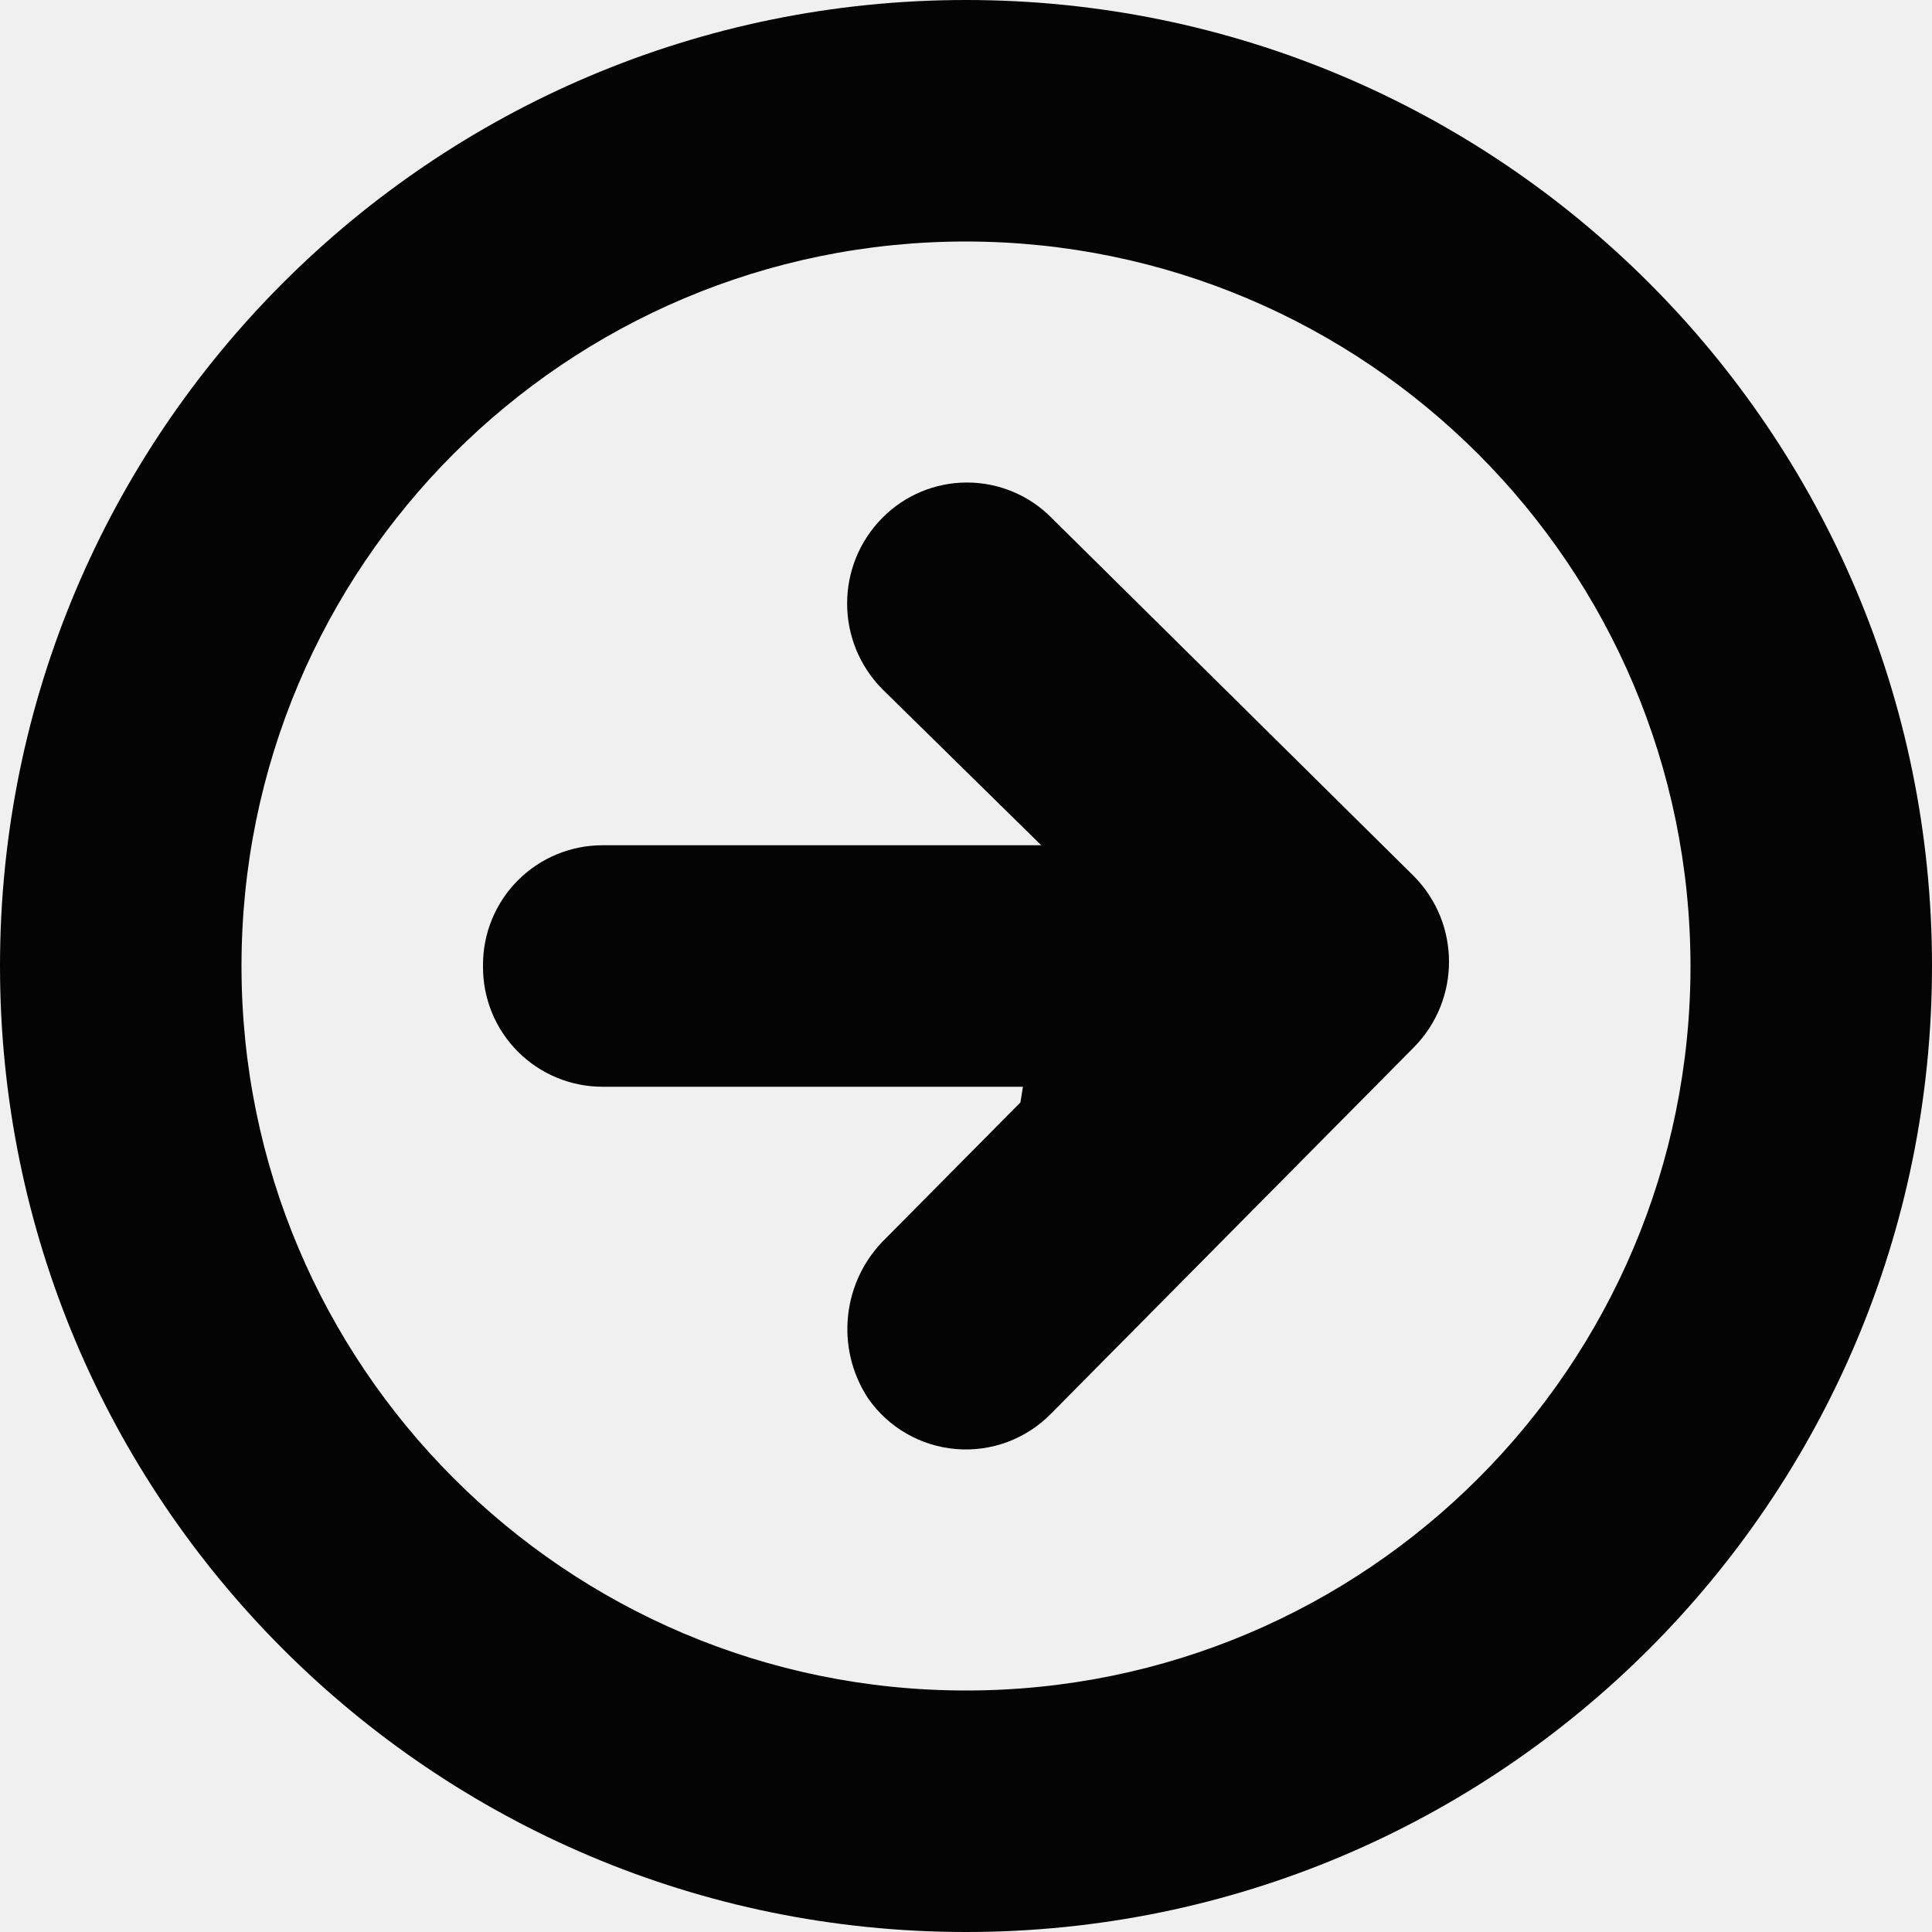
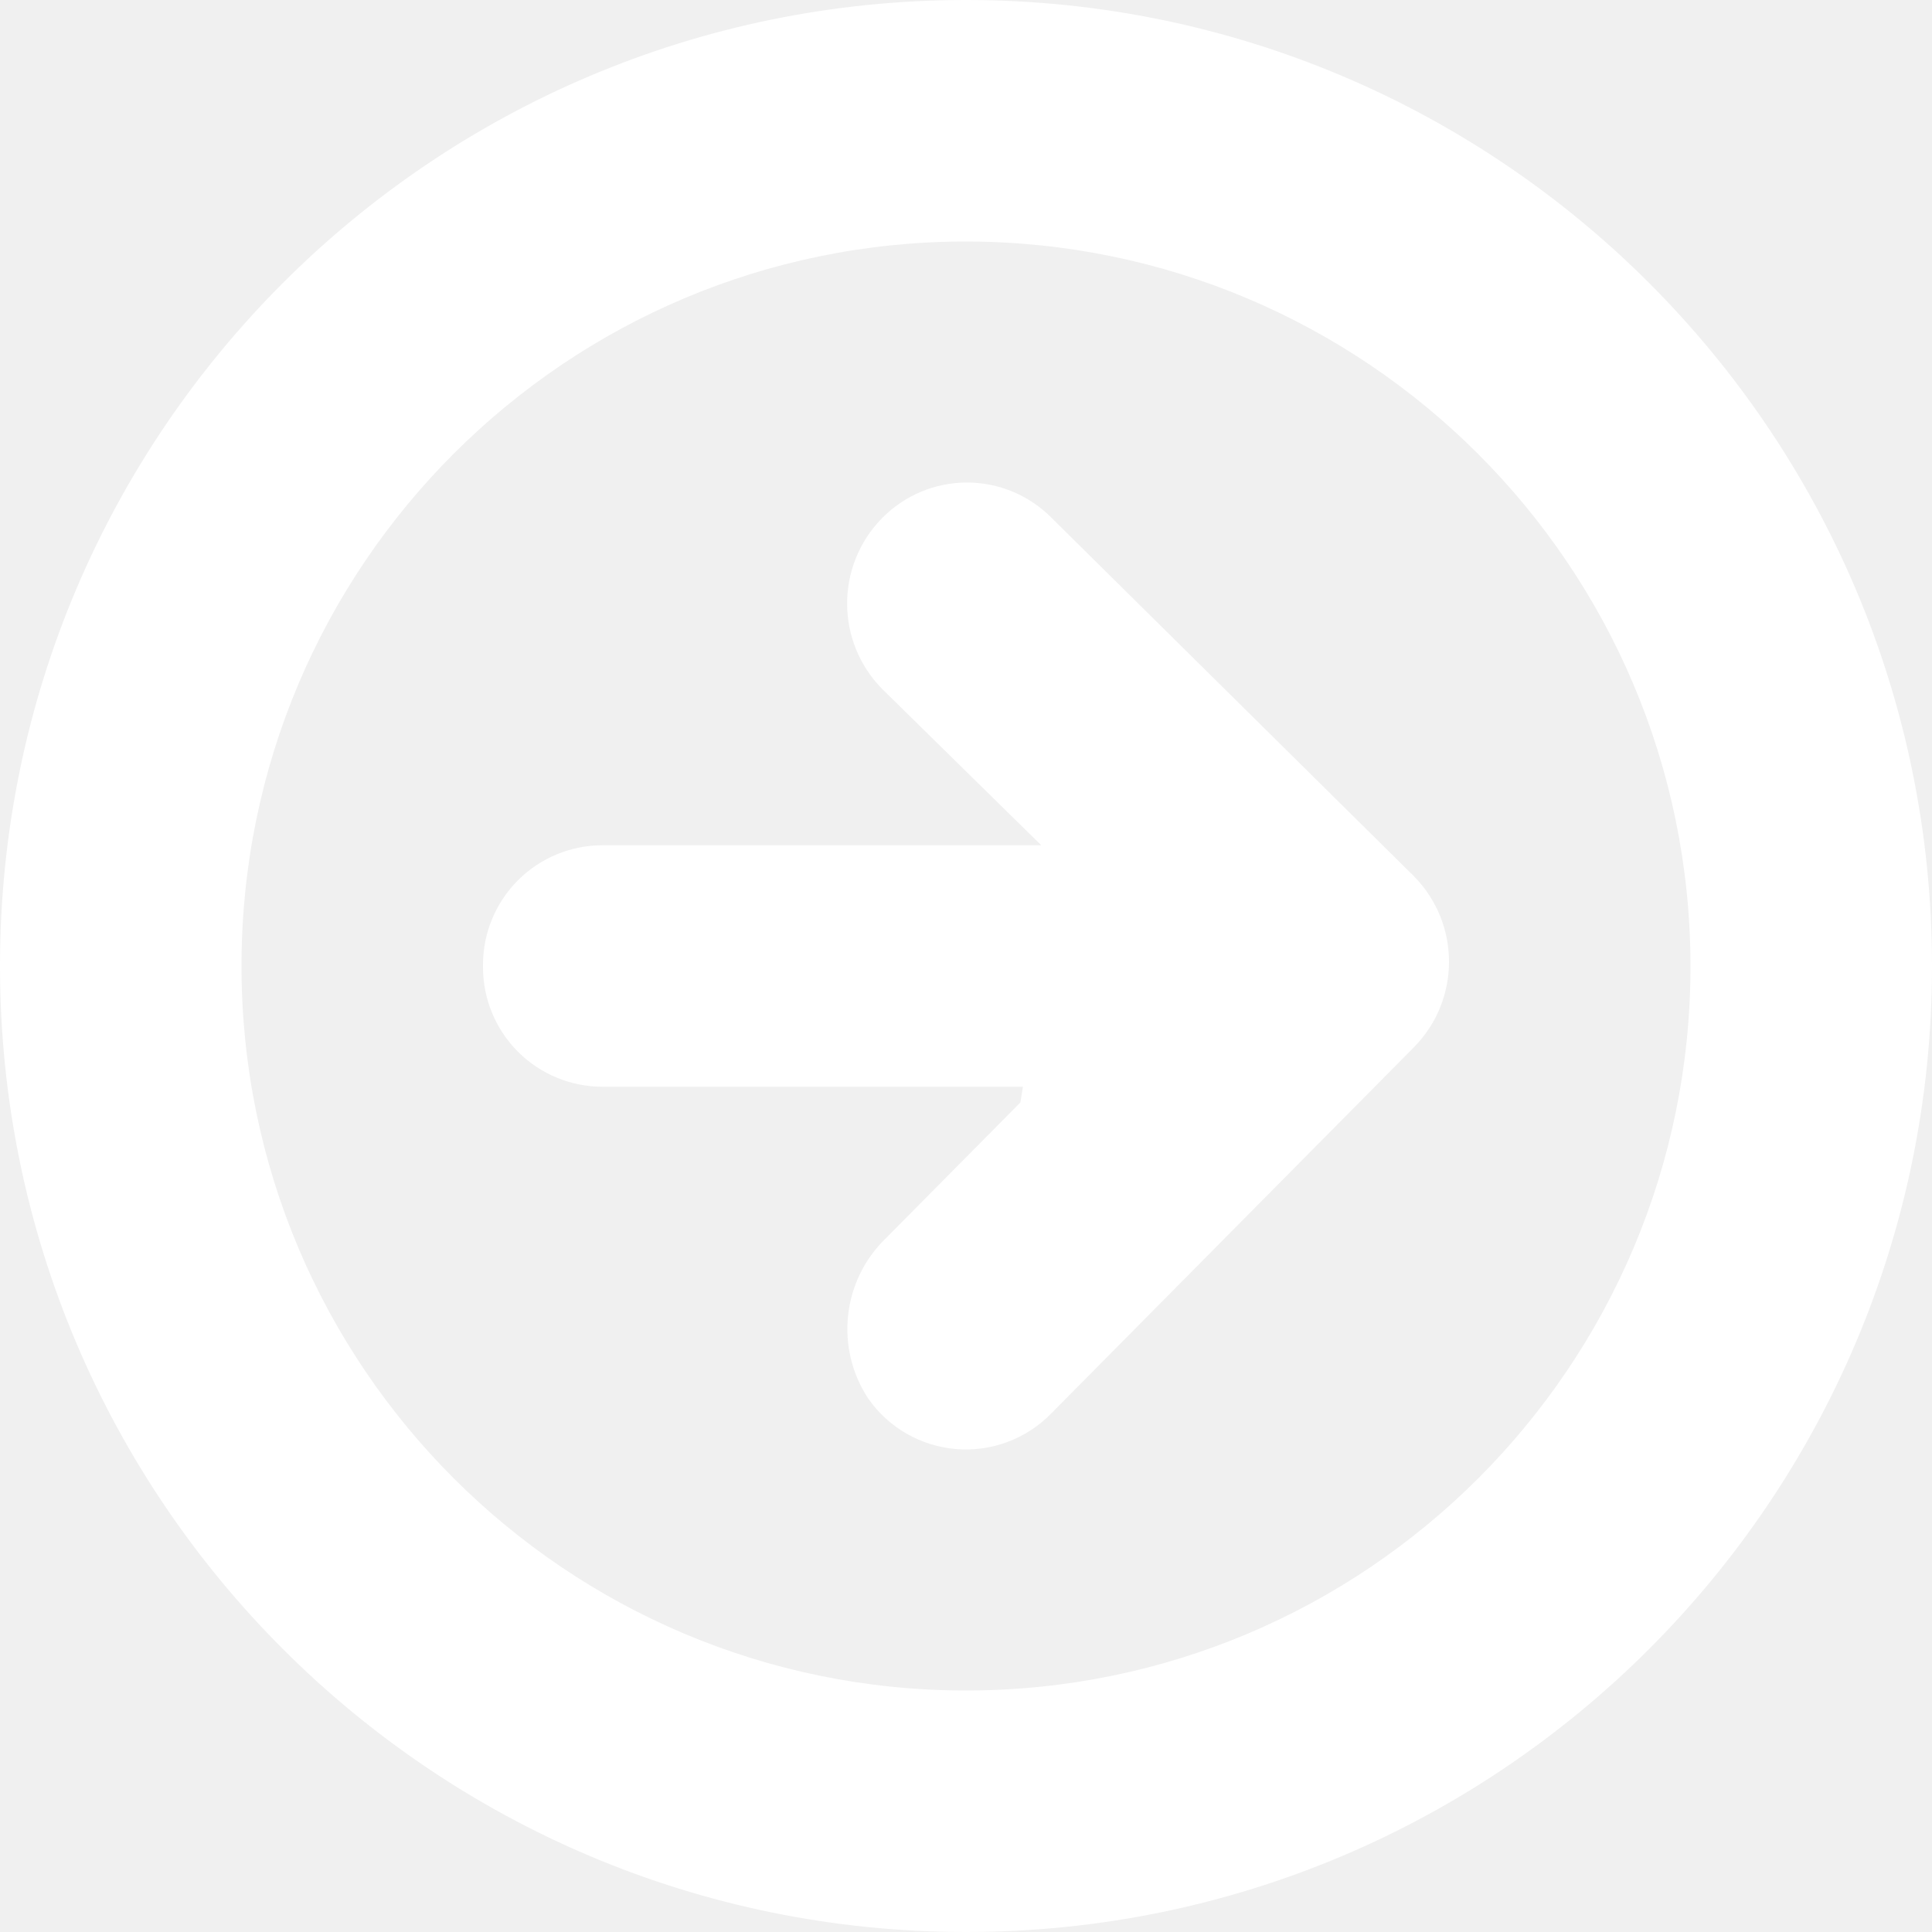
<svg xmlns="http://www.w3.org/2000/svg" width="800px" height="800px" viewBox="0 0 32 32" id="Lager_30" data-name="Lager 30">
  <g id="Group_9" data-name="Group 9">
-     <path id="Path_35" data-name="Path 35" d="M14.613,11.413,17.246,14H9.98A1.979,1.979,0,0,0,8,15.98v.04A1.979,1.979,0,0,0,9.98,18h6.963l-.042.26-2.227,2.248a2.091,2.091,0,0,0-.293,2.657,1.973,1.973,0,0,0,3.022.255l6.016-6.074a2.017,2.017,0,0,0,0-2.833l-6-5.934a1.97,1.97,0,0,0-2.806,0A2.016,2.016,0,0,0,14.613,11.413Z" fill="#040405" />
-     <path id="Path_36" data-name="Path 36" d="M0,16A16,16,0,1,0,16,0,16,16,0,0,0,0,16Zm28,0A12,12,0,1,1,16,4,12.013,12.013,0,0,1,28,16Z" fill="#040405" />
+     <path id="Path_35" data-name="Path 35" d="M14.613,11.413,17.246,14H9.98A1.979,1.979,0,0,0,8,15.98v.04A1.979,1.979,0,0,0,9.98,18h6.963l-.042.26-2.227,2.248a2.091,2.091,0,0,0-.293,2.657,1.973,1.973,0,0,0,3.022.255l6.016-6.074a2.017,2.017,0,0,0,0-2.833l-6-5.934a1.97,1.97,0,0,0-2.806,0A2.016,2.016,0,0,0,14.613,11.413Z" fill="#fff" />
+     <path id="Path_36" data-name="Path 36" d="M0,16A16,16,0,1,0,16,0,16,16,0,0,0,0,16Zm28,0A12,12,0,1,1,16,4,12.013,12.013,0,0,1,28,16Z" fill="#fff" />
  </g>
</svg>
